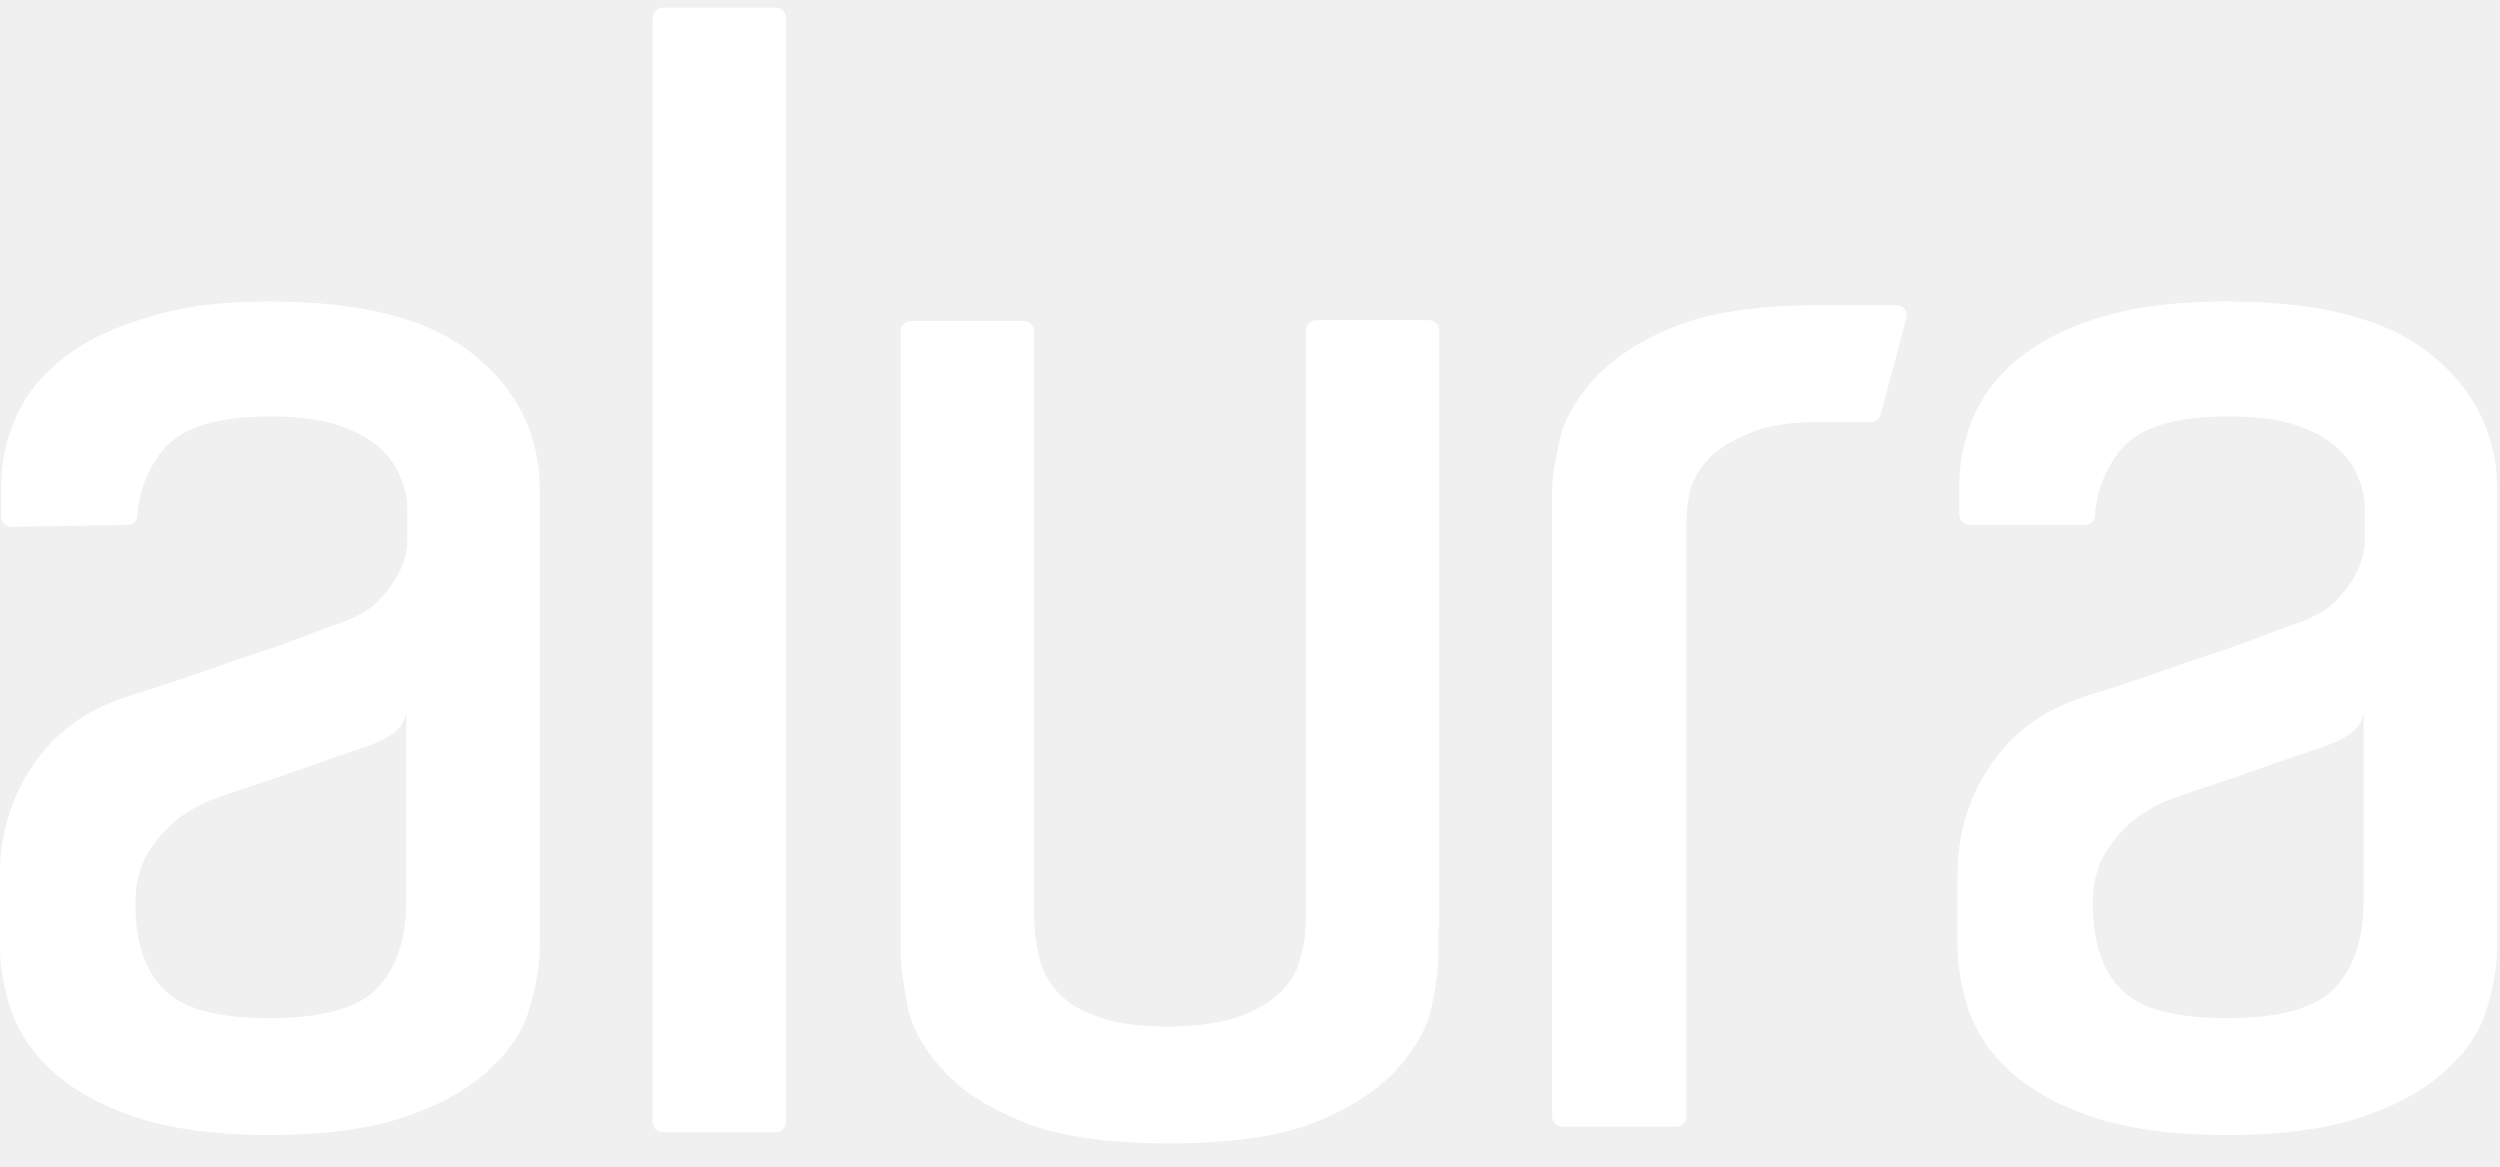
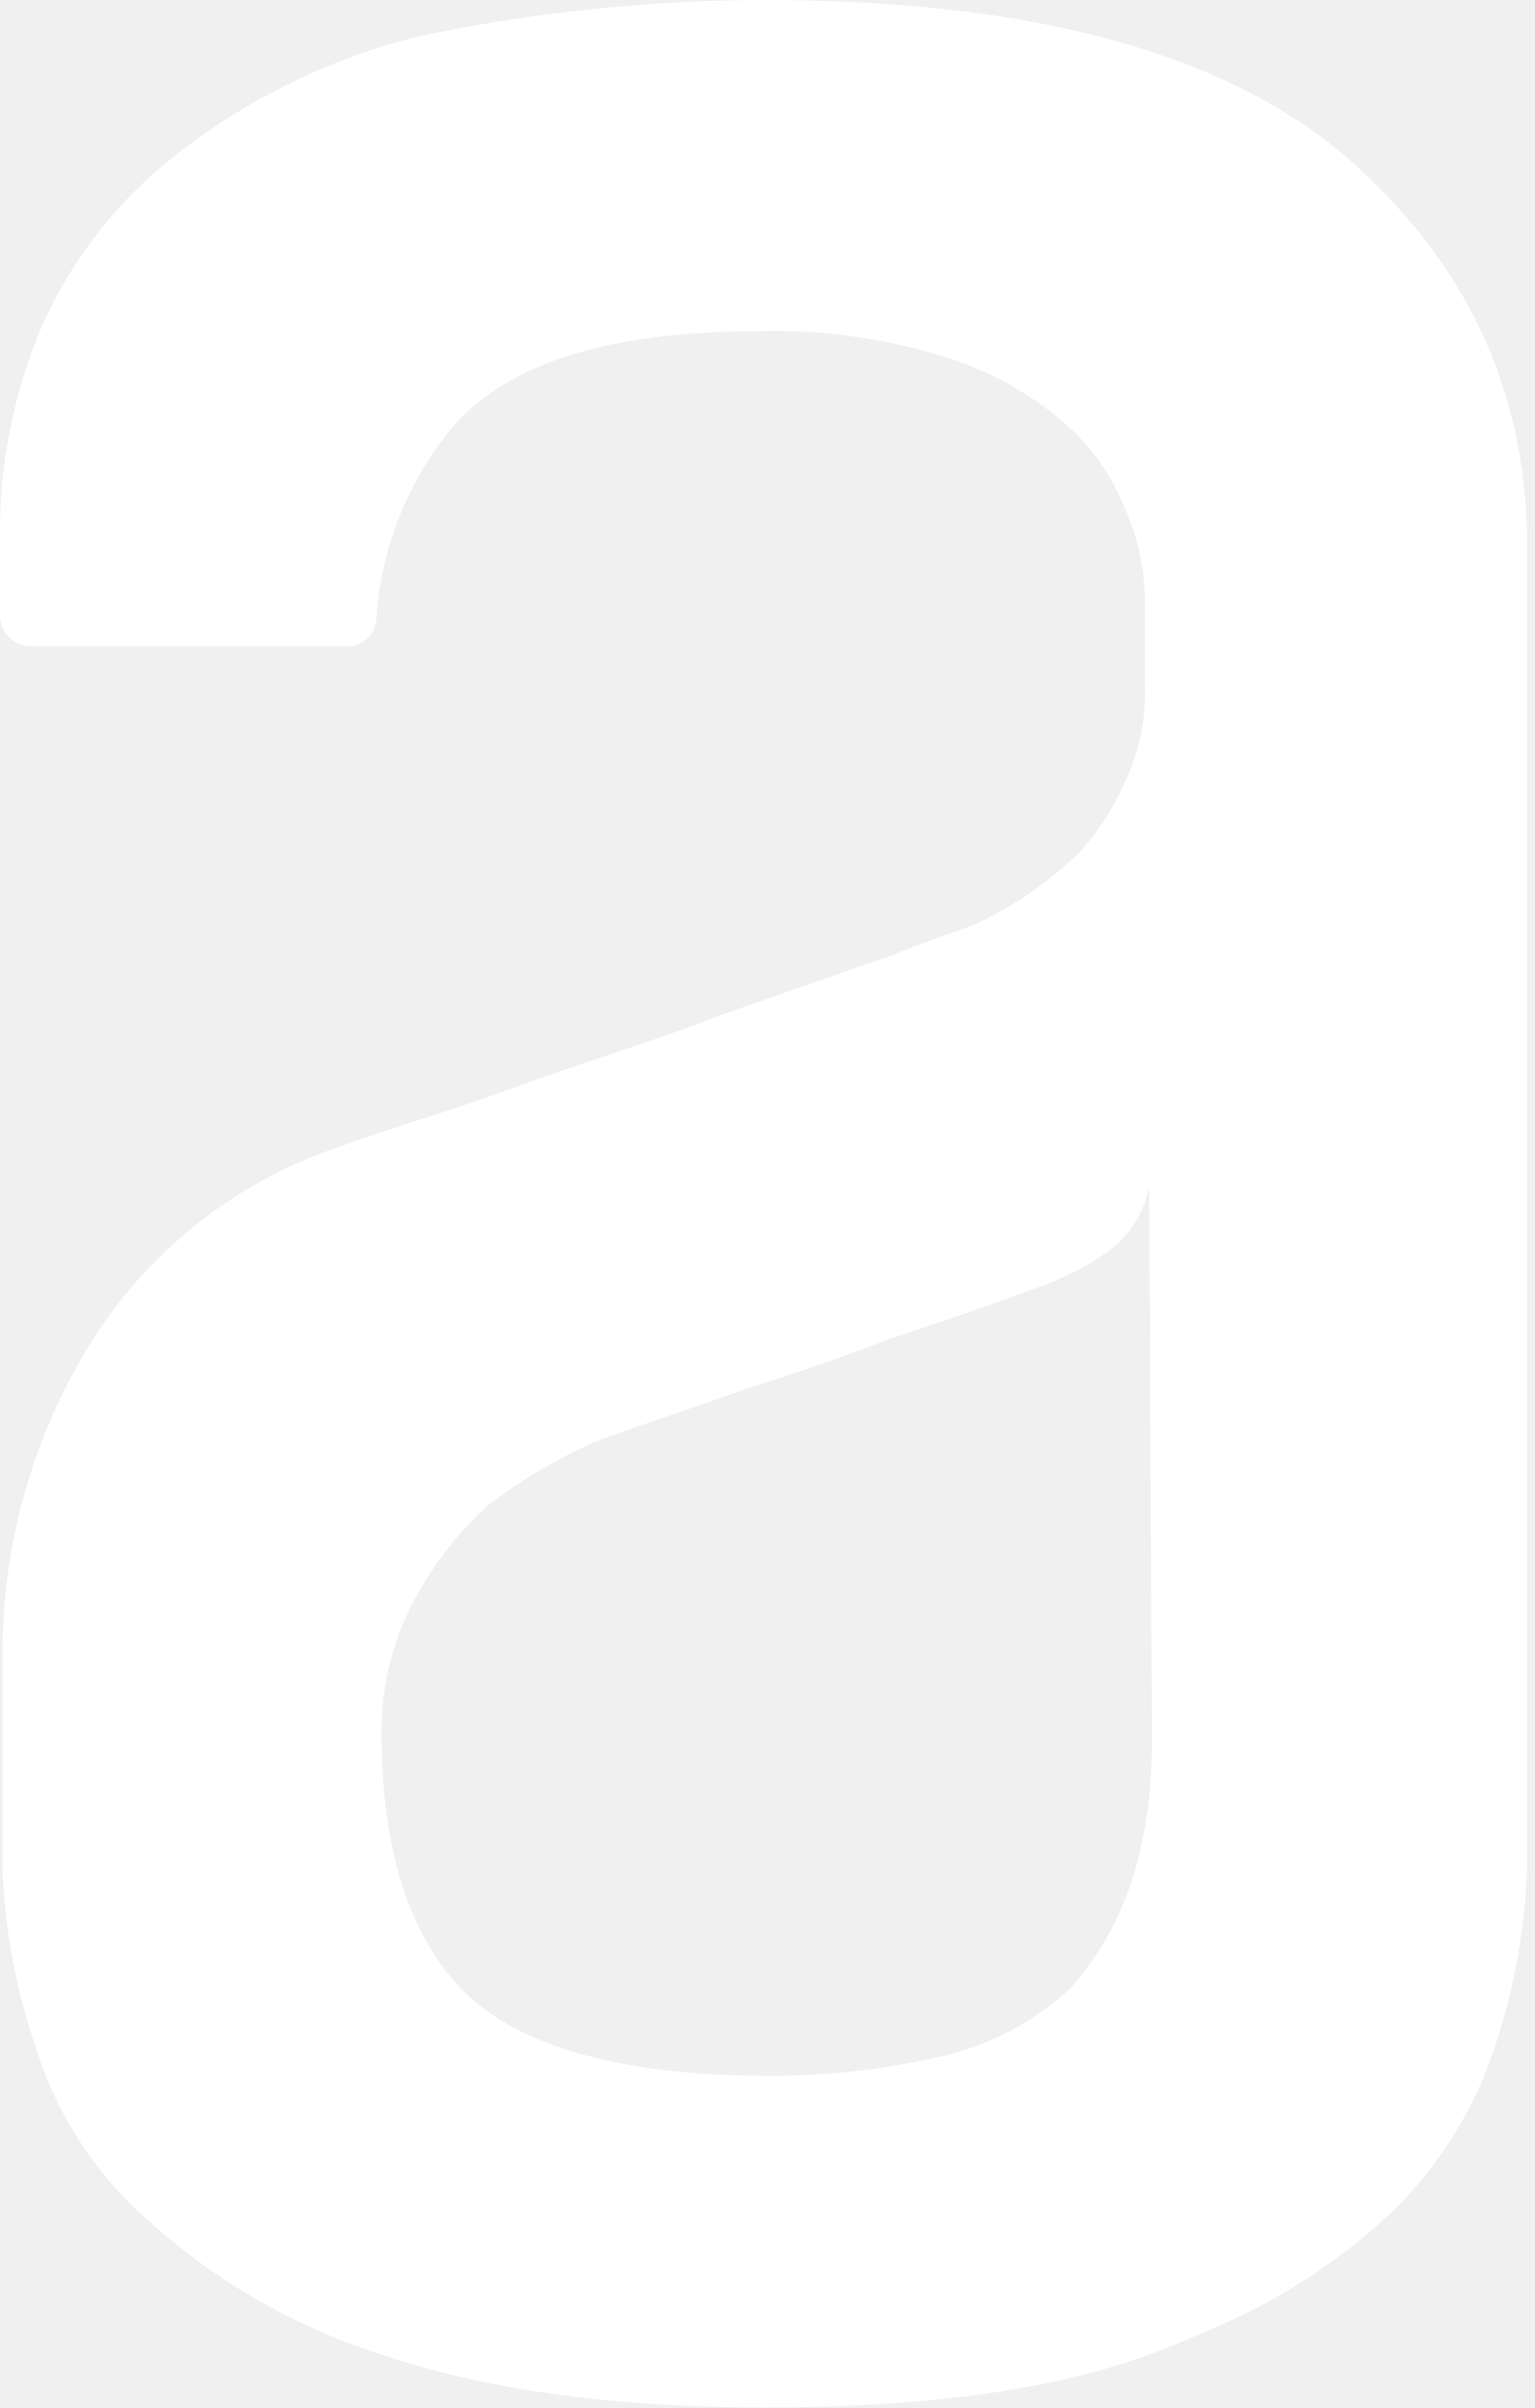
- <svg xmlns="http://www.w3.org/2000/svg" viewBox="0 0 56 26" width="75" height="35">
-   <path d="M9.1 15.887a.726.726 0 01-.36.52c-.192.124-.36.186-.53.248-.362.125-.743.25-1.146.395-.425.145-.806.29-1.146.395-.424.145-.827.27-1.21.415a3.57 3.57 0 00-.805.478 3.422 3.422 0 00-.594.706c-.17.29-.277.664-.277 1.1 0 .873.212 1.537.637 1.952.424.437 1.21.644 2.375.644 1.188 0 1.994-.228 2.42-.685.423-.457.635-1.1.635-1.93v-4.238zm-3.055-9.2c2.08 0 3.607.395 4.582 1.205.976.79 1.464 1.806 1.464 3.01v10.26c0 .415-.084.872-.232 1.37-.15.5-.446.956-.913 1.37-.445.417-1.06.77-1.845 1.04-.785.27-1.803.415-3.055.415-1.25 0-2.27-.145-3.054-.415-.784-.27-1.4-.623-1.845-1.04a3.326 3.326 0 01-.912-1.37C.085 22.035 0 21.578 0 21.163v-1.64c0-.873.233-1.683.7-2.39.467-.726 1.124-1.224 1.973-1.536.424-.145.912-.29 1.463-.477.552-.188 1.06-.375 1.57-.54.51-.167.955-.334 1.336-.48a9.26 9.26 0 01.7-.248l.382-.187c.15-.083.297-.208.446-.374.148-.165.275-.352.382-.56a1.6 1.6 0 00.17-.726v-.665a1.69 1.69 0 00-.15-.707c-.084-.25-.254-.478-.487-.685-.233-.208-.552-.374-.933-.5-.382-.123-.89-.186-1.464-.186-1.188 0-1.973.23-2.397.706-.36.416-.572.935-.614 1.516 0 .125-.106.208-.234.208l-2.587.042a.233.233 0 01-.234-.23v-.6c0-.583.107-1.123.34-1.642.234-.52.595-.955 1.082-1.33.488-.373 1.125-.684 1.888-.892.743-.25 1.655-.353 2.715-.353zm46.9 9.2a.726.726 0 01-.36.52c-.19.124-.36.186-.53.248-.36.125-.743.25-1.146.395-.425.145-.807.29-1.146.395-.425.145-.828.27-1.21.415a3.57 3.57 0 00-.806.478 3.422 3.422 0 00-.593.706c-.17.29-.276.664-.276 1.1 0 .873.21 1.537.635 1.952.424.437 1.21.644 2.376.644 1.19 0 1.995-.228 2.42-.685.423-.457.635-1.1.635-1.93v-4.238zm-3.054-9.2c2.08 0 3.607.395 4.583 1.205.975.79 1.463 1.806 1.463 3.01v10.26c0 .415-.084.872-.233 1.37-.148.5-.445.956-.912 1.37-.445.417-1.06.77-1.845 1.04-.784.27-1.803.415-3.054.415-1.25 0-2.27-.145-3.054-.415-.784-.27-1.4-.623-1.845-1.04a3.325 3.325 0 01-.91-1.37c-.15-.498-.235-.955-.235-1.37v-1.64c0-.873.234-1.683.7-2.39.467-.726 1.125-1.224 1.973-1.536.424-.145.912-.29 1.464-.477.55-.188 1.06-.375 1.57-.54.51-.167.954-.334 1.336-.48a9.26 9.26 0 01.7-.248l.382-.187c.148-.083.297-.208.445-.374a2.54 2.54 0 00.382-.56 1.6 1.6 0 00.17-.726v-.665a1.69 1.69 0 00-.15-.707c-.084-.25-.253-.478-.487-.685-.233-.208-.55-.374-.933-.5-.382-.123-.89-.186-1.464-.186-1.188 0-1.972.23-2.397.706-.36.416-.572.935-.615 1.516 0 .125-.105.208-.232.208H44.12a.233.233 0 01-.232-.228v-.603c0-.58.106-1.12.34-1.64.233-.518.593-.955 1.08-1.328.49-.374 1.125-.686 1.89-.893.72-.21 1.632-.313 2.693-.313zm-9.1.083h1.698c.148 0 .254.146.212.29l-.573 2.16c-.02.105-.127.167-.212.167h-1.188c-.636 0-1.145.083-1.548.25-.383.165-.7.352-.913.58-.212.23-.34.457-.403.686a2.74 2.74 0 00-.085.685v13.354a.233.233 0 01-.235.228H35a.233.233 0 01-.233-.228V10.985c0-.248.042-.622.148-1.1.085-.477.34-.934.743-1.412.403-.457.997-.872 1.803-1.204.807-.334 1.91-.5 3.33-.5zm-8.57 13.935v.623c0 .27-.04.644-.147 1.122-.085.456-.34.934-.743 1.39-.403.458-.997.873-1.803 1.205-.806.333-1.91.5-3.33.5-1.42 0-2.524-.167-3.33-.5-.806-.332-1.4-.726-1.803-1.204-.403-.456-.658-.934-.743-1.41-.084-.48-.147-.832-.147-1.102V7.352c0-.125.106-.23.233-.23h2.524c.128 0 .234.105.234.23v13.083c0 .436.063.748.127.997.065.25.192.498.383.706.19.228.488.415.89.56.382.146.913.23 1.57.23.68 0 1.23-.084 1.634-.23.403-.145.7-.332.912-.54.21-.207.36-.435.423-.685.064-.25.15-.456.15-1.06V7.332c0-.124.105-.228.232-.228h2.524c.126 0 .232.104.232.23v13.373h-.02zM14.85.105h2.525c.127 0 .233.103.233.227v24.734a.233.233 0 01-.233.23H14.85a.233.233 0 01-.233-.23V.332c.02-.124.106-.228.233-.228z" fill="#fff" fill-rule="evenodd" />
+ <svg xmlns="http://www.w3.org/2000/svg" width="51" height="80" fill="none">
+   <path fill="#ffff" d="M44.645 5.137C40.538 1.677 34.092 0 25.4 0c-3.87.006-7.723.412-11.51 1.212a21.481 21.481 0 0 0-7.916 3.834 14.896 14.896 0 0 0-4.58 5.785 17.426 17.426 0 0 0-1.393 7.008v2.611a1.03 1.03 0 0 0 1.018 1.024h10.46a.957.957 0 0 0 1.025-.89v-.037a11.12 11.12 0 0 1 2.61-6.451c1.872-2.054 5.15-3.09 10.098-3.09 2.102-.06 4.198.23 6.203.86a11.056 11.056 0 0 1 3.913 2.151 7.367 7.367 0 0 1 2.06 2.89c.43.969.654 2.023.66 3.083v2.81a6.924 6.924 0 0 1-.66 3.175 8.841 8.841 0 0 1-1.52 2.35 14.434 14.434 0 0 1-1.872 1.502c-.485.31-.982.588-1.497.836-.37.188-1.405.466-2.986 1.127-1.684.557-3.465 1.211-5.61 1.95-2.15.848-4.397 1.503-6.662 2.338-2.266.836-4.301 1.406-6.058 2.054a15.52 15.52 0 0 0-8.208 6.548A19.609 19.609 0 0 0 .08 54.978v7.008c.06 1.987.418 3.956 1.048 5.846a12.676 12.676 0 0 0 3.737 5.888 21.21 21.21 0 0 0 7.754 4.488c3.277 1.121 7.48 1.775 12.805 1.775 5.228 0 9.529-.557 12.806-1.775.703-.26 1.38-.539 2.023-.83a20.102 20.102 0 0 0 5.724-3.634 13.44 13.44 0 0 0 3.744-5.888 20.68 20.68 0 0 0 1.024-5.882V18.027c-.025-5.137-2.084-9.437-6.1-12.89ZM25.4 68.959c-4.846 0-8.226-1.024-9.995-2.805-1.769-1.78-2.72-4.67-2.72-8.414a9.235 9.235 0 0 1 1.127-4.67 11.805 11.805 0 0 1 2.423-3.077 18.255 18.255 0 0 1 3.453-2.06c1.502-.57 3.277-1.127 5.052-1.775a78.248 78.248 0 0 0 4.846-1.684 149.64 149.64 0 0 0 3.961-1.357l.897-.327a9.943 9.943 0 0 0 2.241-1.12 3.487 3.487 0 0 0 1.502-2.242l.091 18.409c0 3.556-.939 6.263-2.72 8.226a9.315 9.315 0 0 1-4.5 2.302 24.327 24.327 0 0 1-5.658.594Z" />
</svg>
